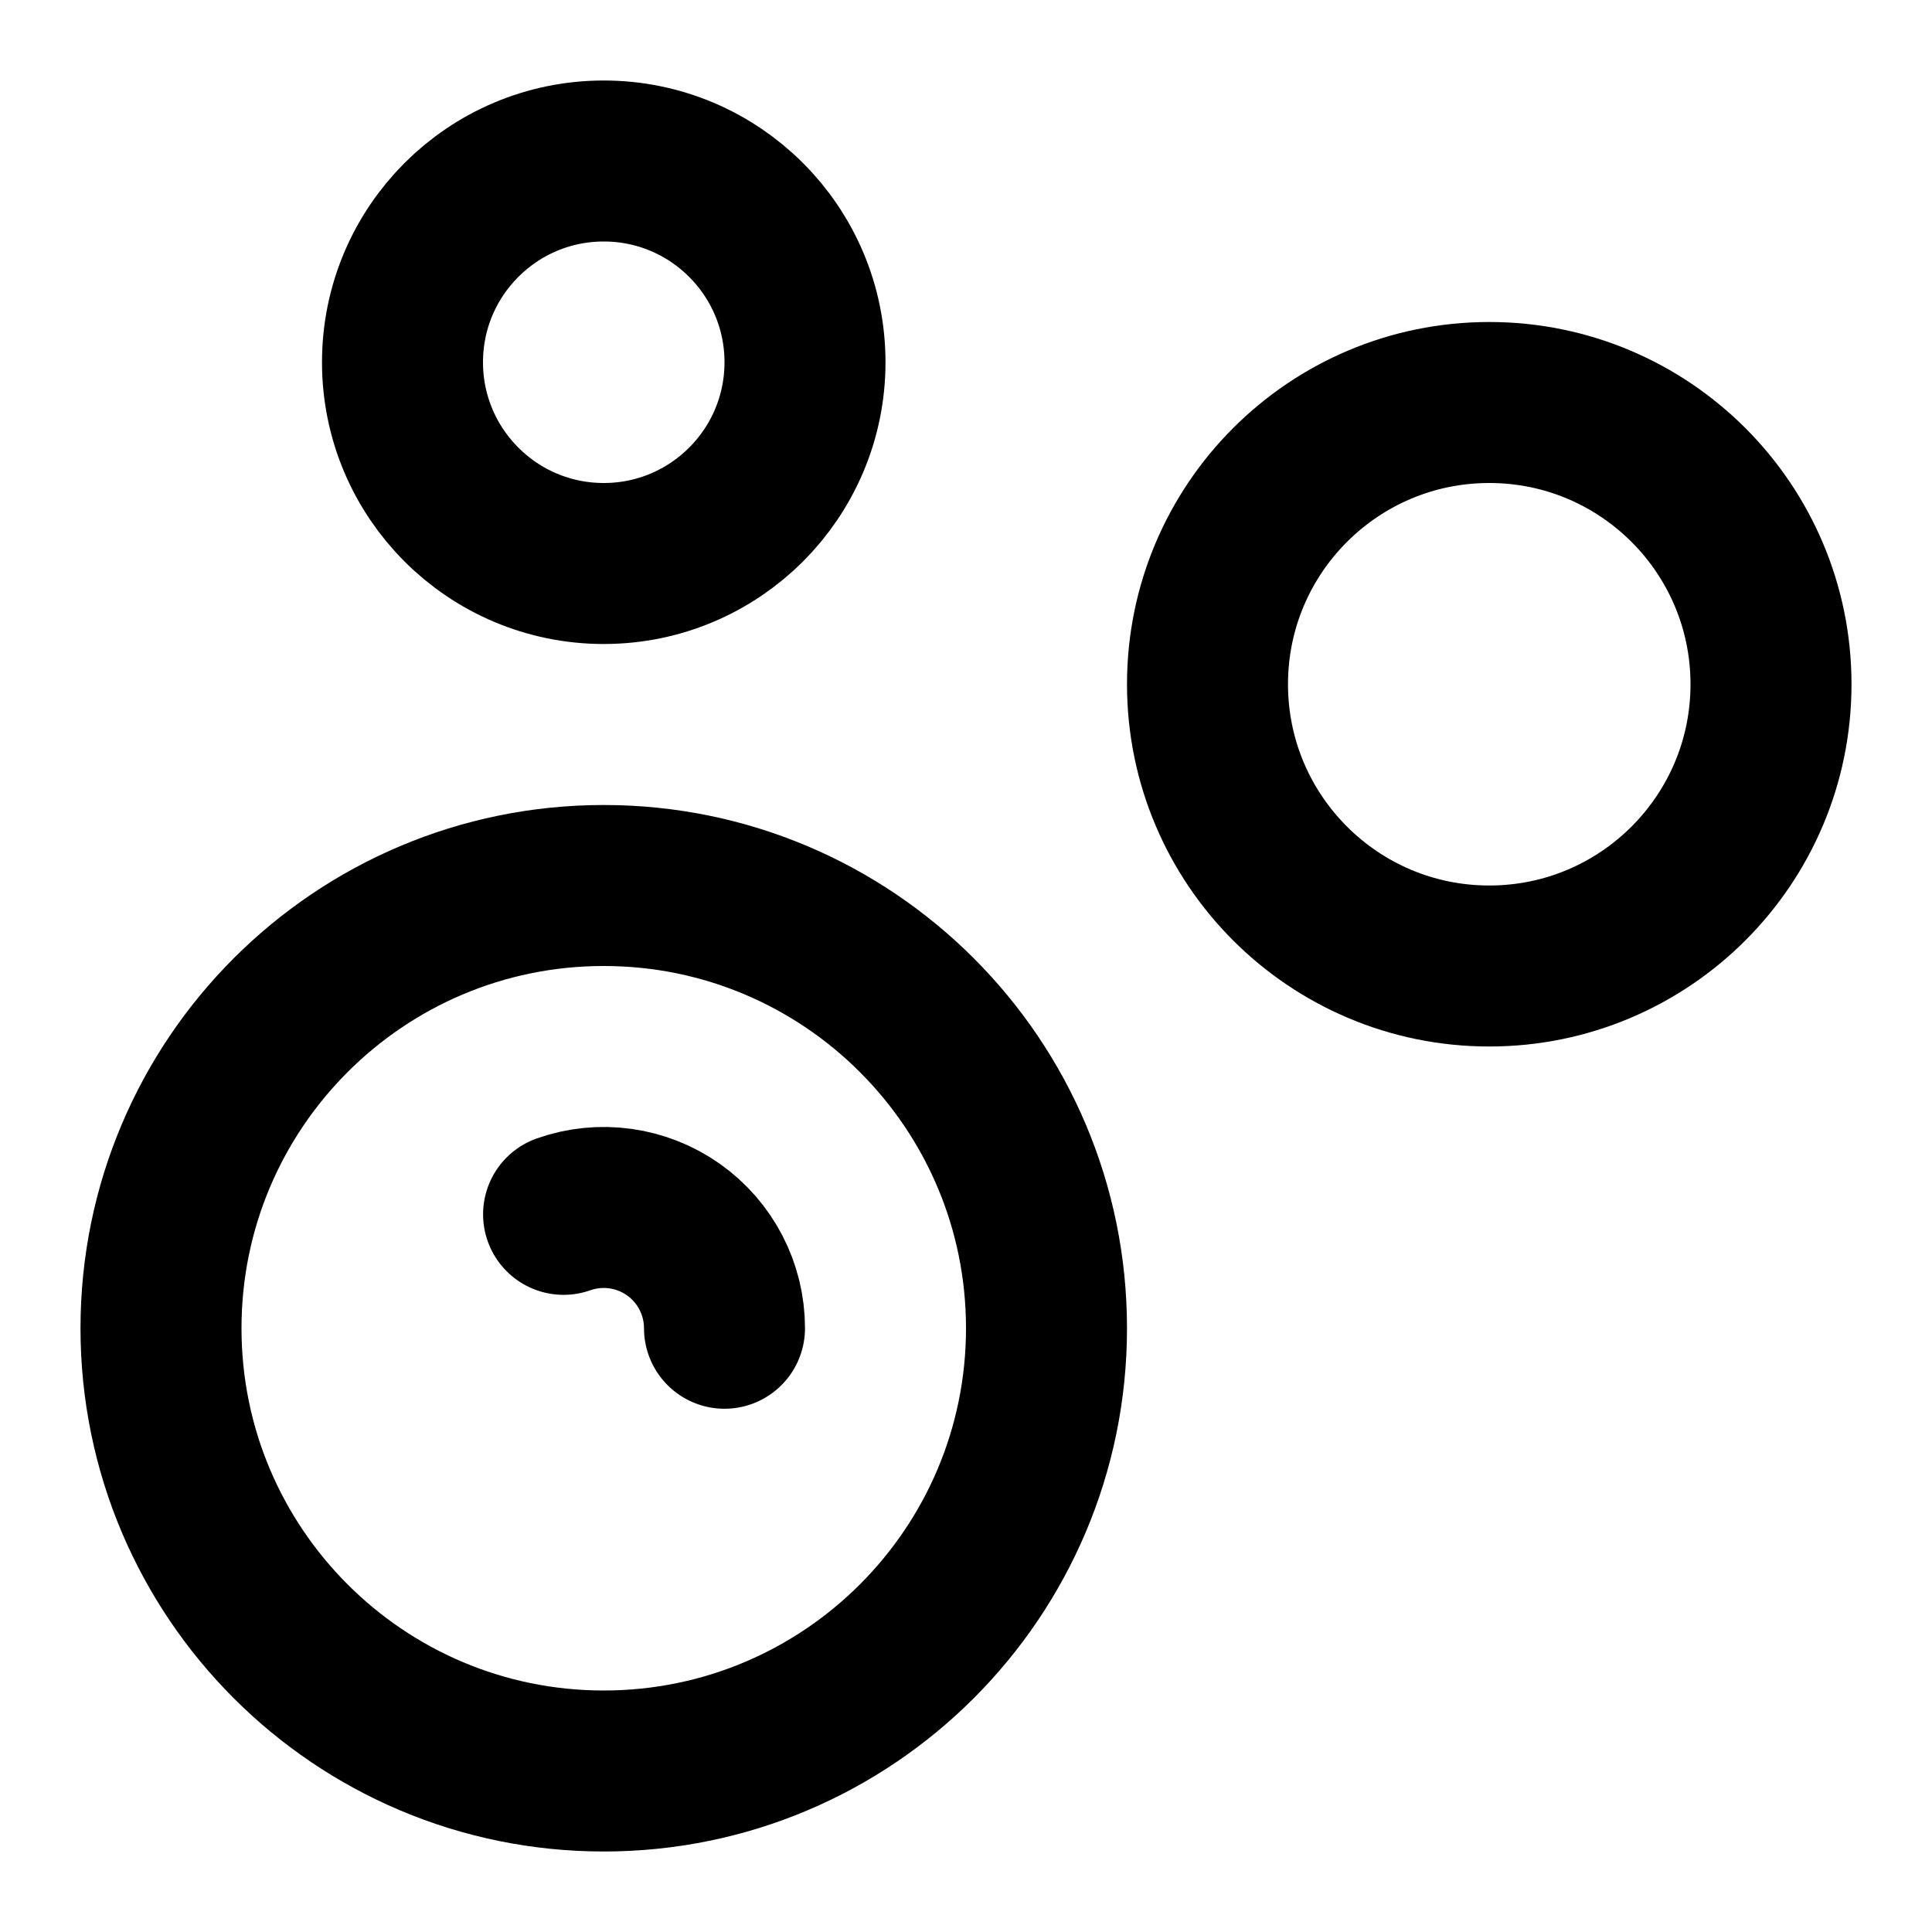
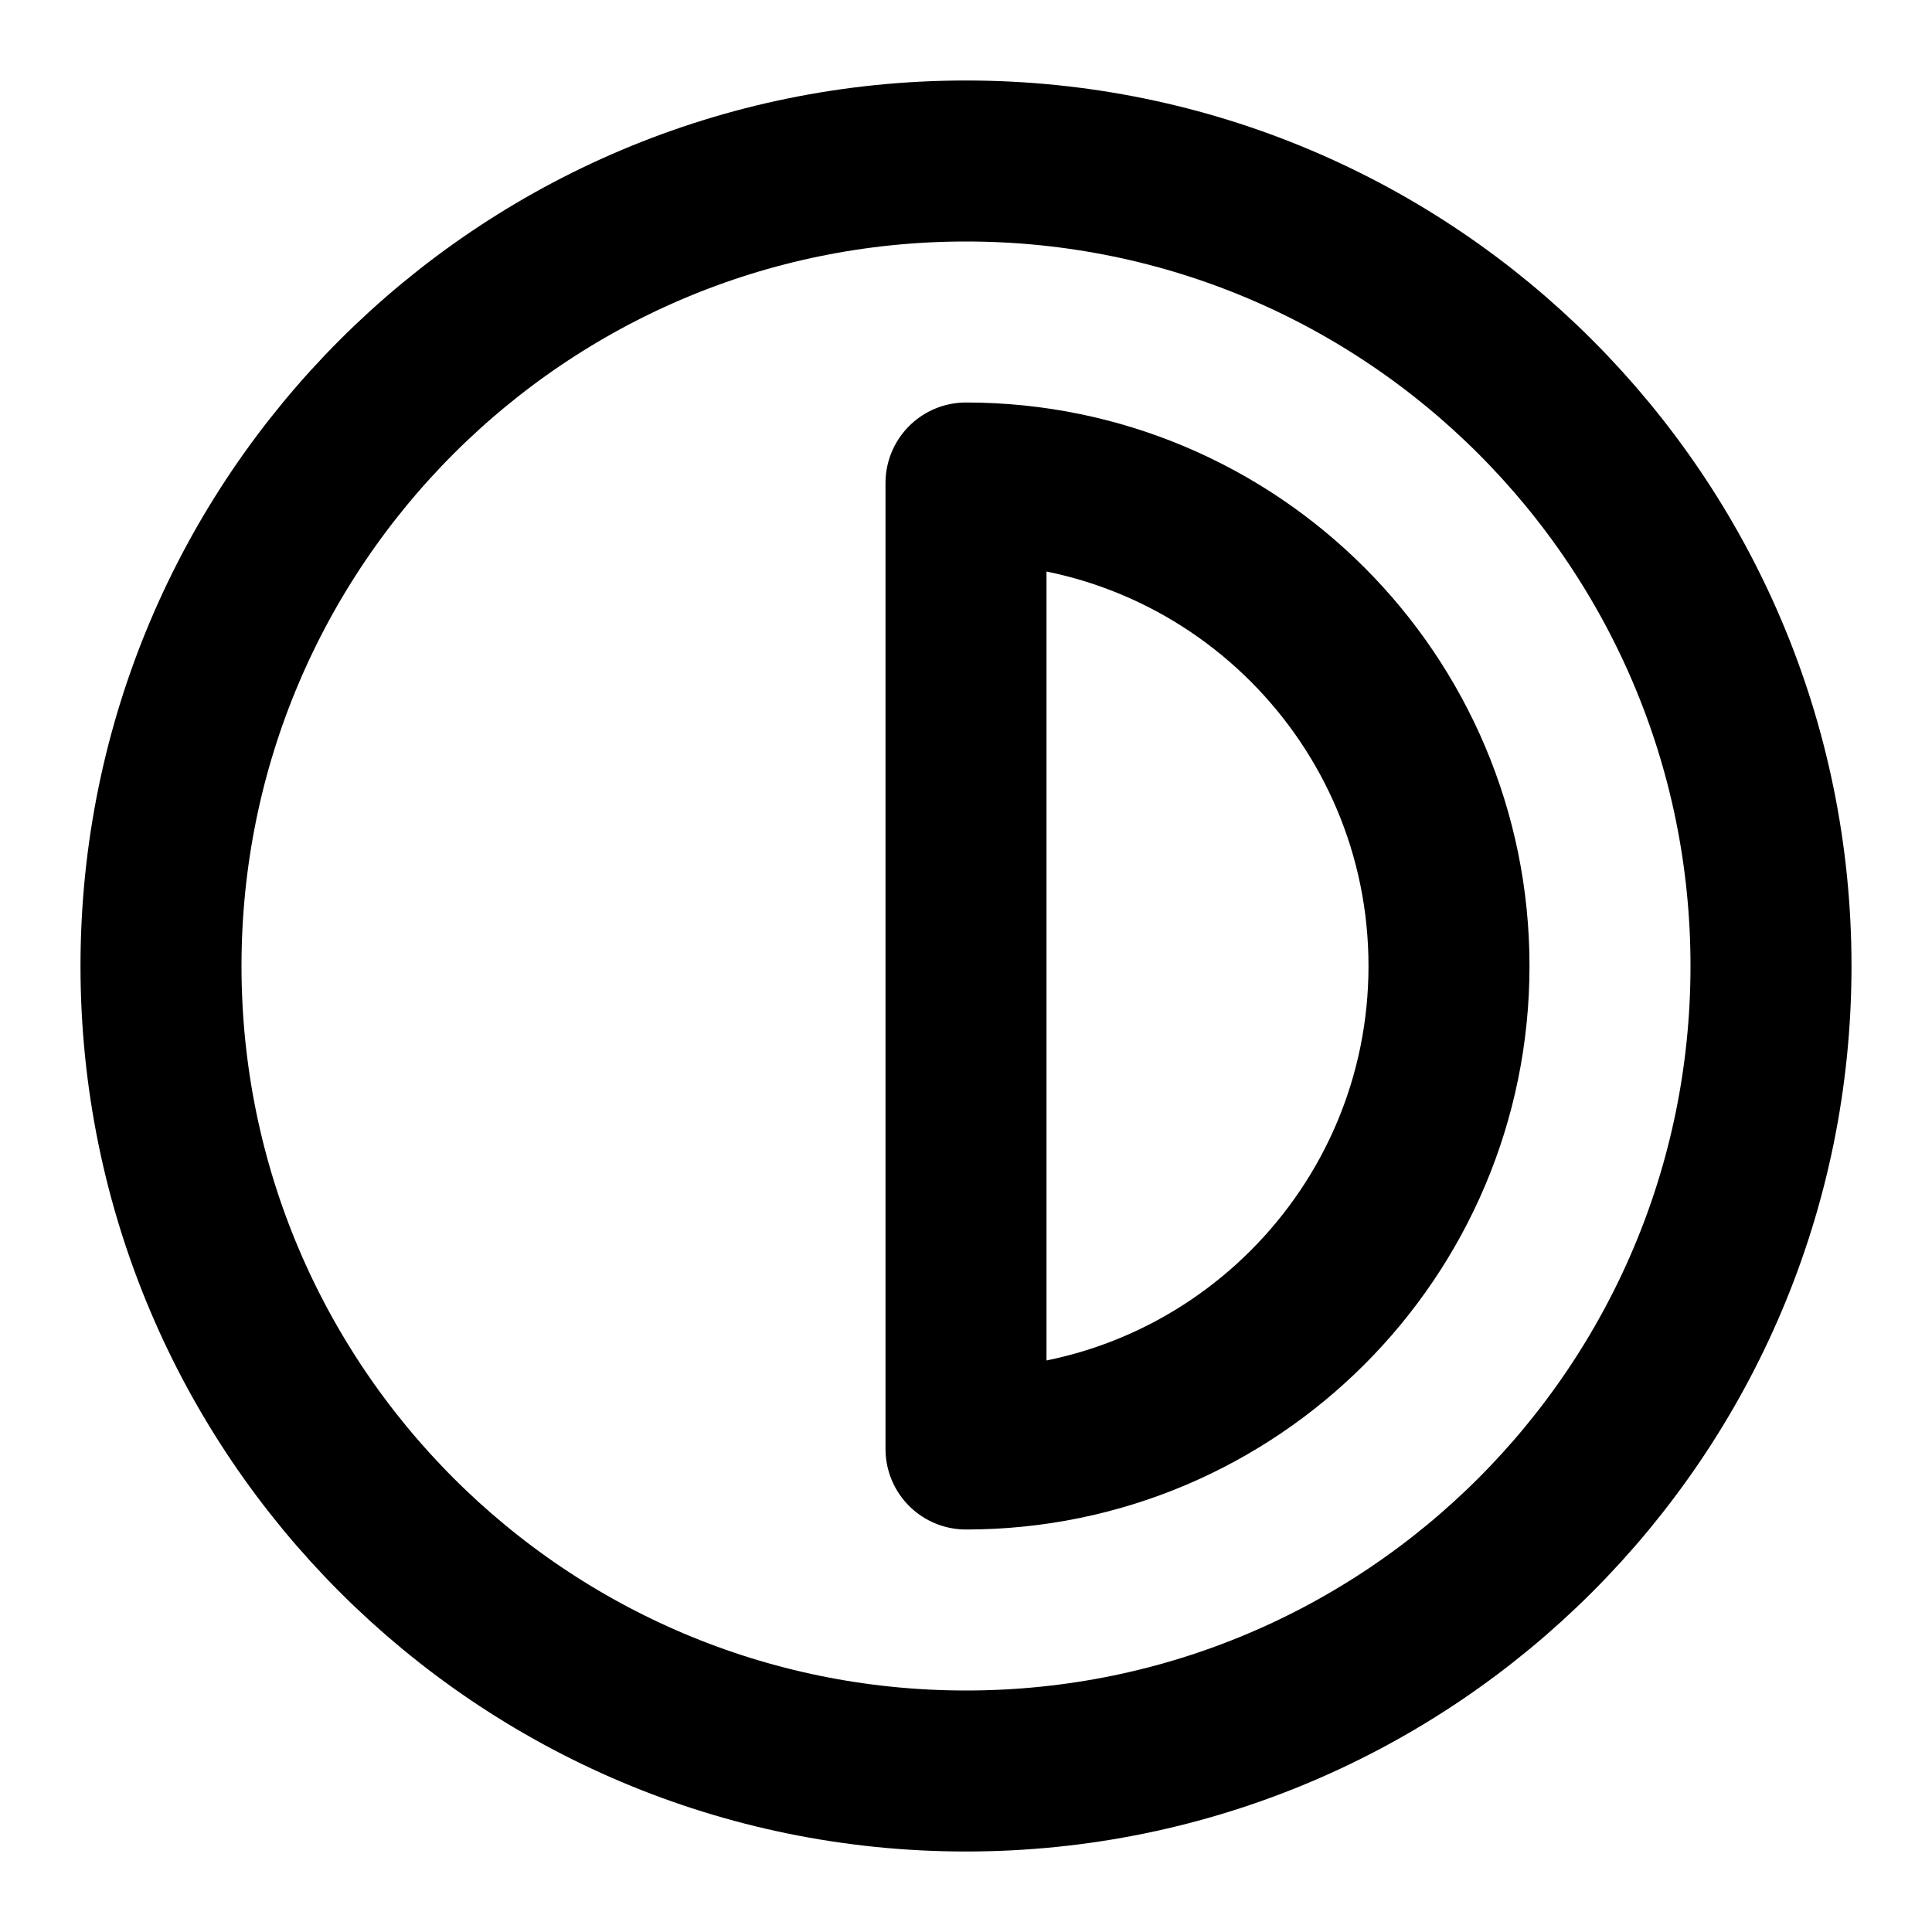
- <svg xmlns="http://www.w3.org/2000/svg" class="lucide lucide-bubbles" width="24" height="24" viewBox="0 0 24 24" fill="none" stroke="currentColor" stroke-width="2" stroke-linecap="round" stroke-linejoin="round">
-   <path d="M7.001 15.085A1.5 1.5 0 0 1 9 16.5" />
-   <circle cx="18.5" cy="8.5" r="3.5" />
-   <circle cx="7.5" cy="16.5" r="5.5" />
-   <circle cx="7.5" cy="4.5" r="2.5" />
+ <svg xmlns="http://www.w3.org/2000/svg" class="lucide lucide-contrast" width="24" height="24" viewBox="0 0 24 24" fill="none" stroke="currentColor" stroke-width="2" stroke-linecap="round" stroke-linejoin="round">
+   <circle cx="12" cy="12" r="10" />
+   <path d="M12 18a6 6 0 0 0 0-12v12z" />
</svg>
